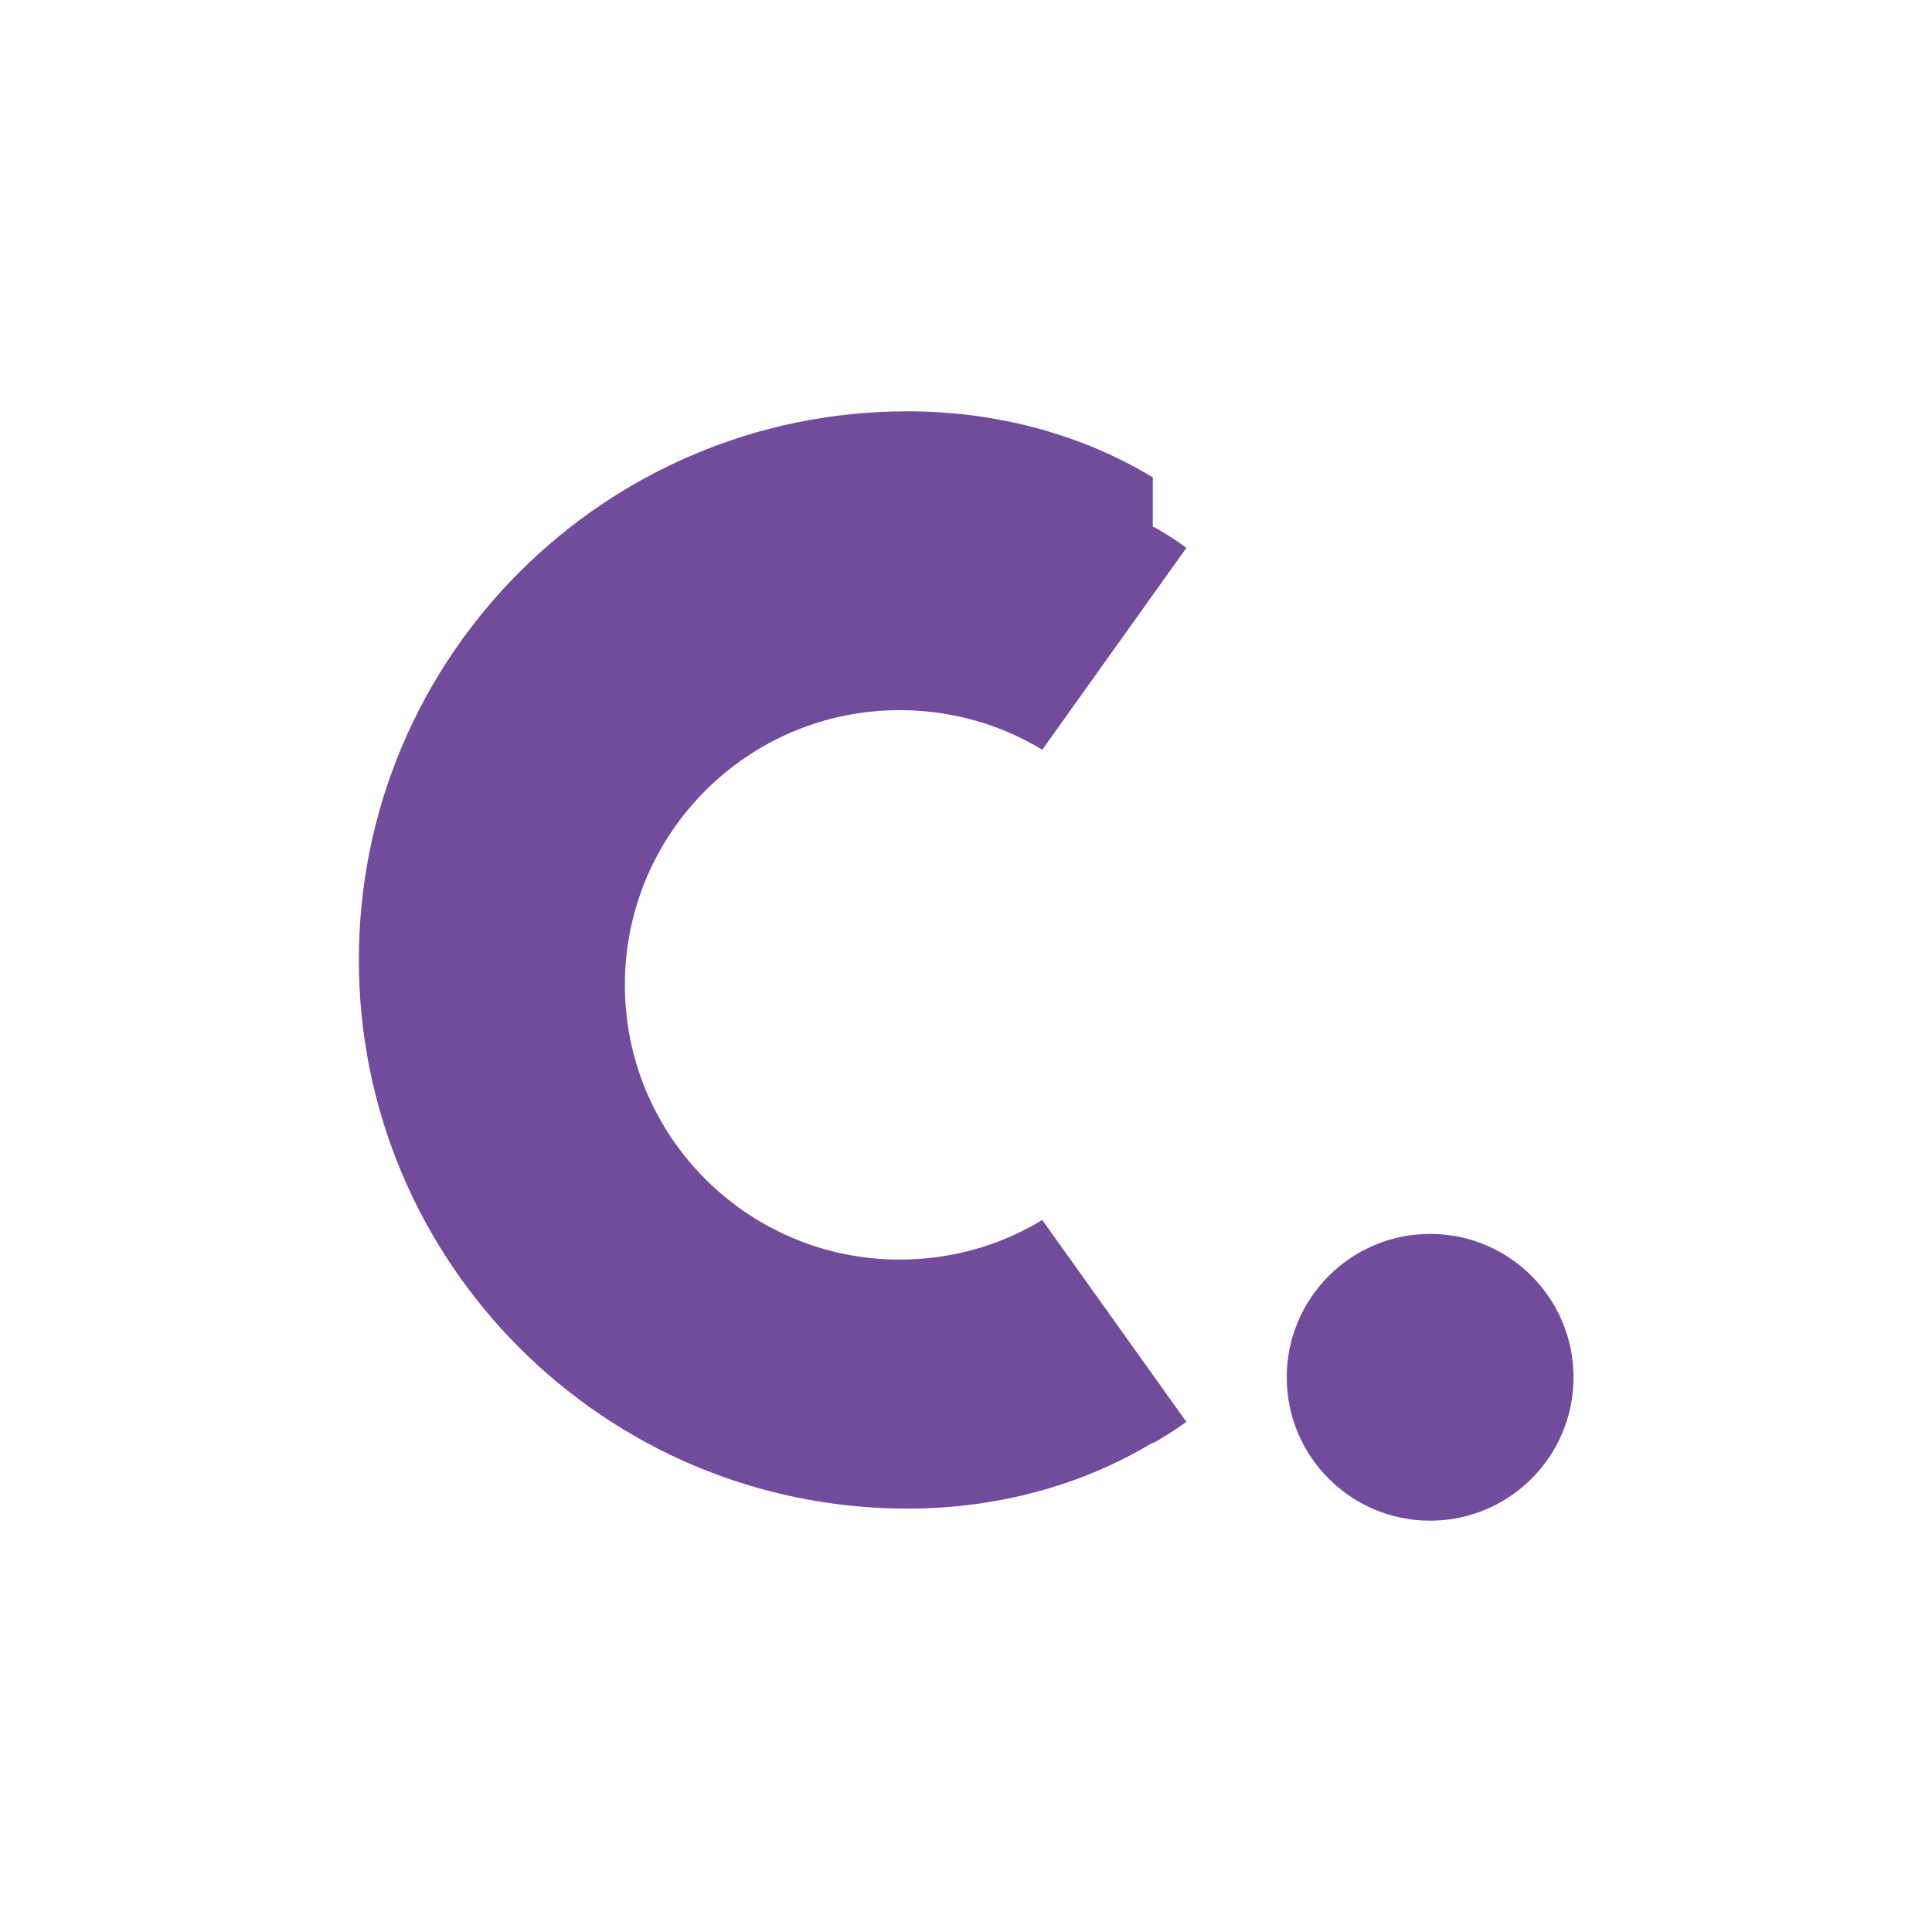
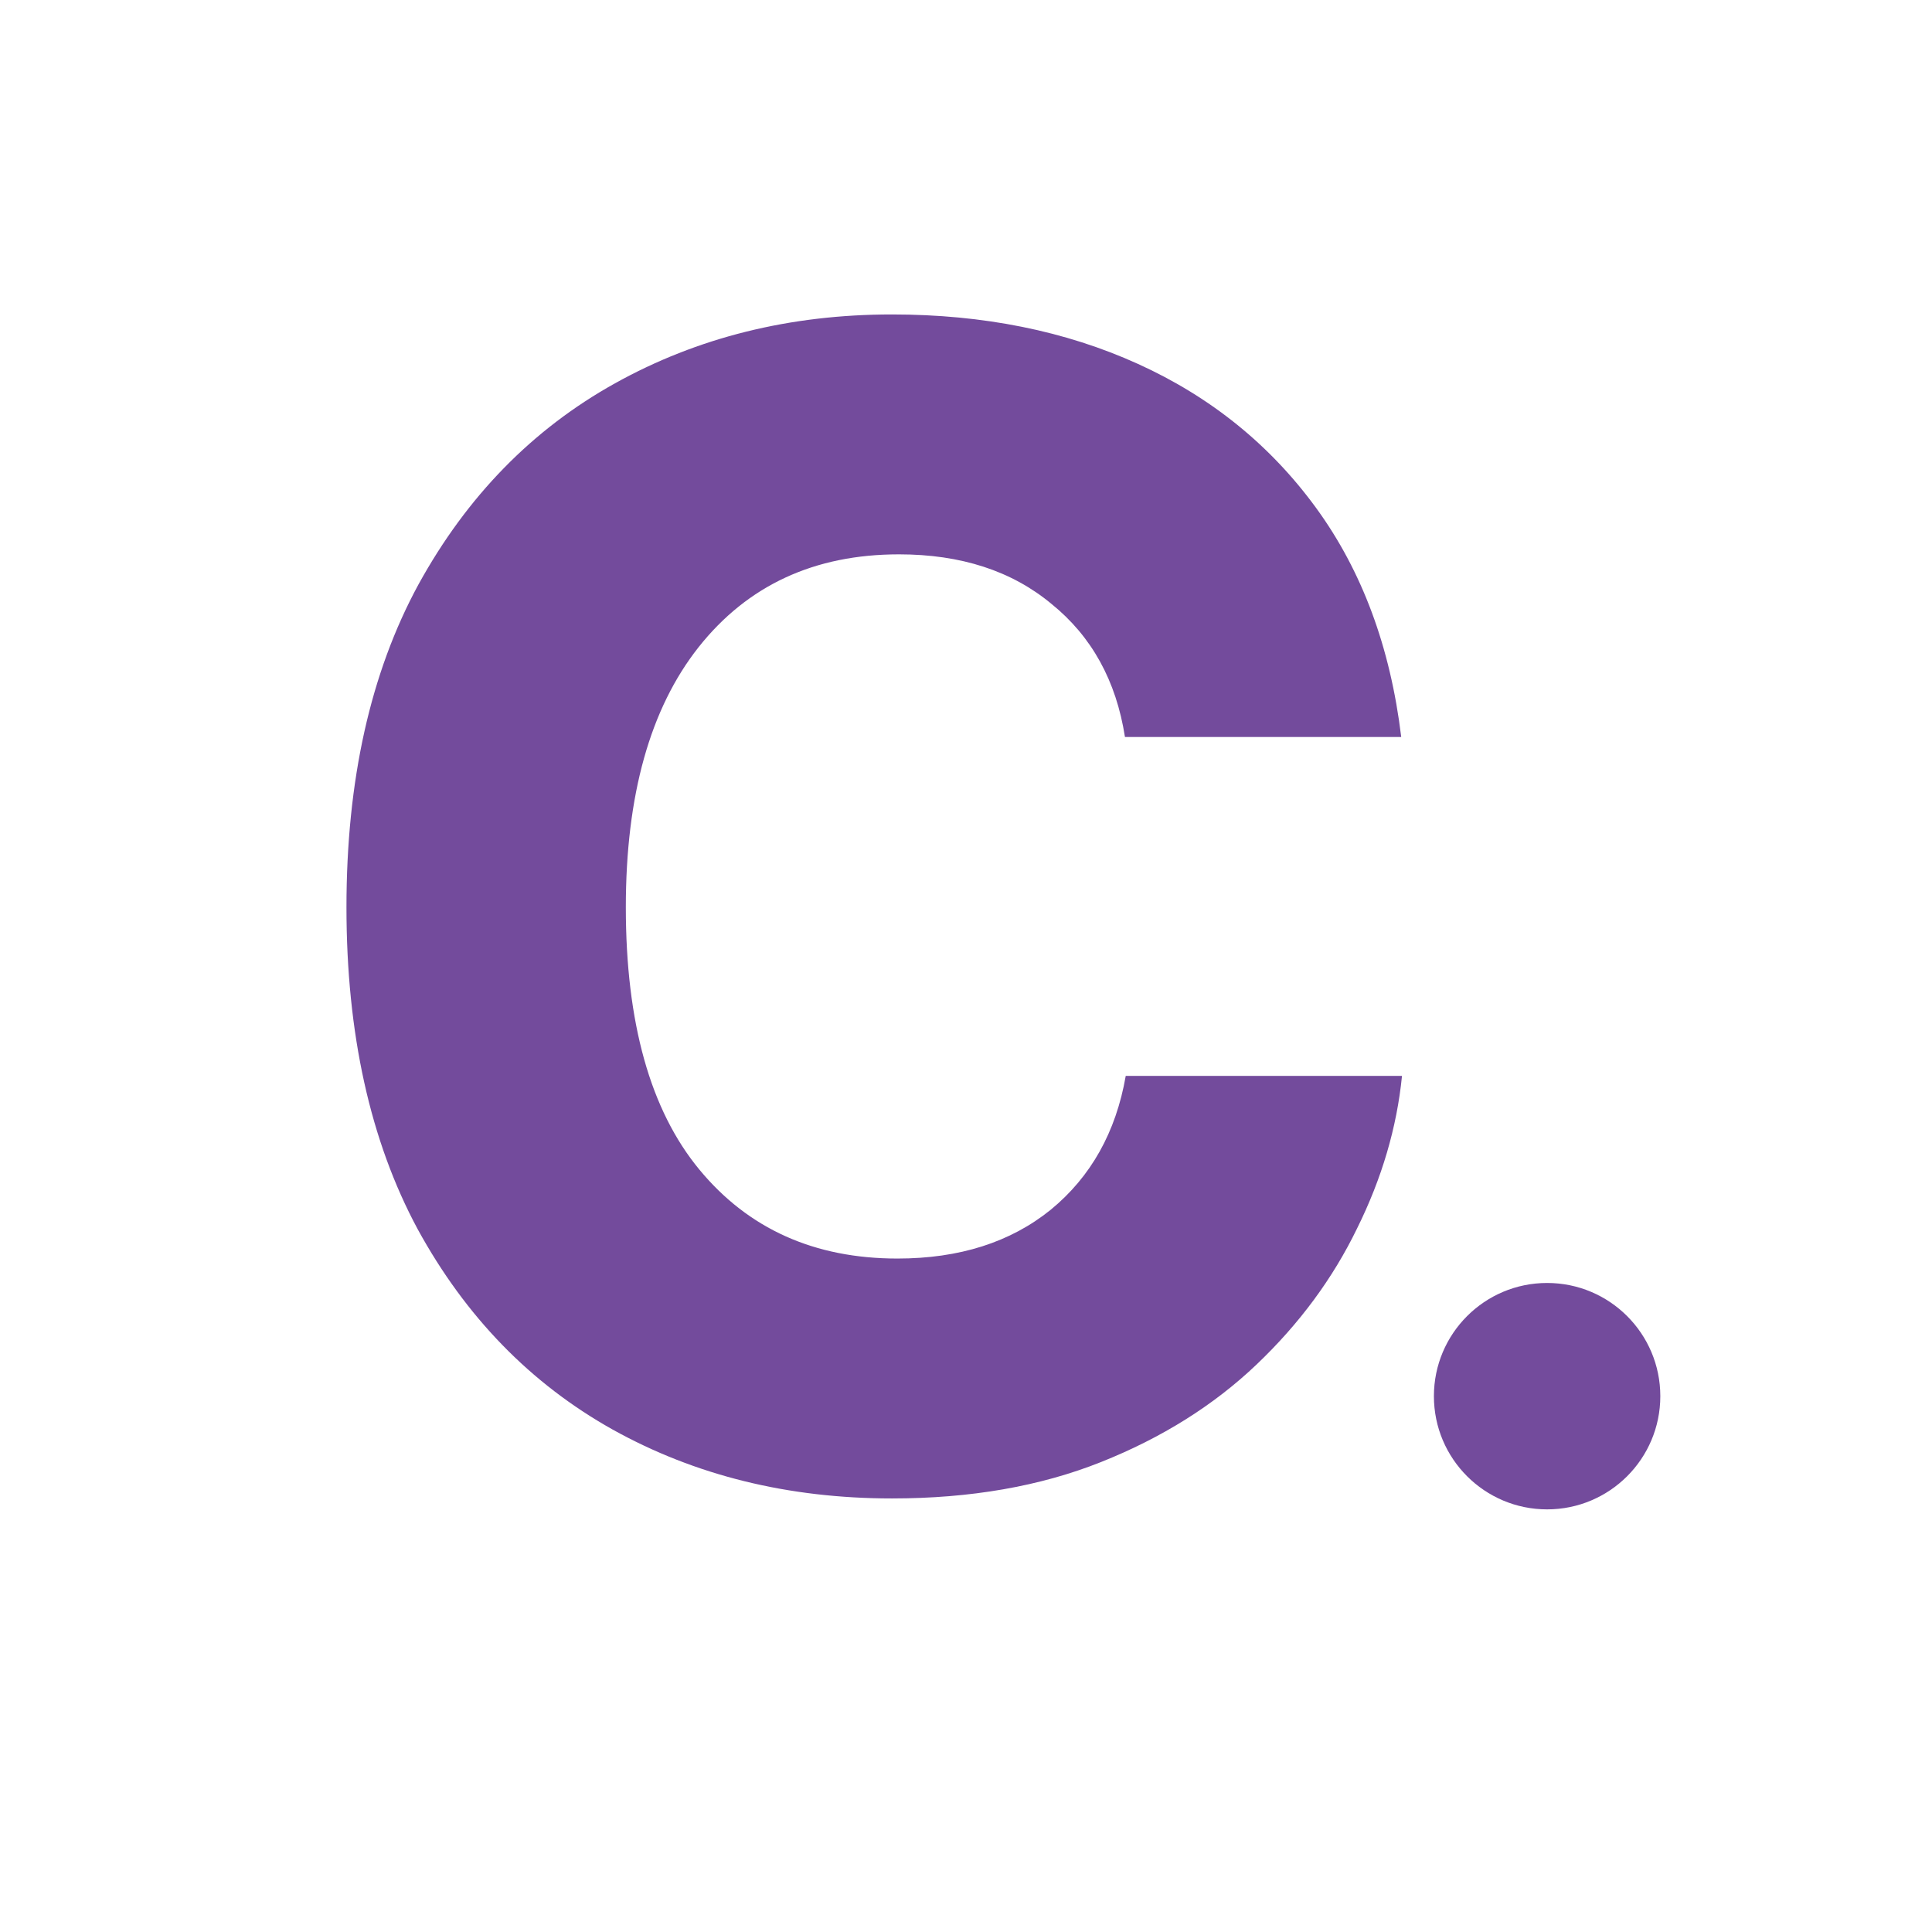
<svg xmlns="http://www.w3.org/2000/svg" width="512" height="512" viewBox="0 0 512 512">
-   <g transform="translate(14, -5)">
-     <path d="M291.5 131.5c-18.5-11.2-41-17.5-65-17.5-80.3 0-145.4 65.1-145.4 145.4s65.1 145.4 145.4 145.4c24 0 46.5-6.3 65-17.5l0.2 0.1c5.2-3.0 8.7-5.6 8.7-5.6l-38.2-53.5s-1.2 0.8-3.3 1.9c-10.2 5.5-22 8.6-34.5 8.6-40.2 0-72.8-32.6-72.8-72.8s32.6-72.8 72.8-72.8c12.5 0 24.3 3.1 34.5 8.6 2.1 1.1 3.3 1.9 3.3 1.9l38.2-53.5s-3.3-2.6-8.7-5.6l-0.2 0.1z" fill="#734B9C" />
-     <circle cx="365" cy="370" r="38" fill="#734B9C" />
+   <g transform="translate(-30, 15)">
+     <path d="m 361.396,384.102 q -41.221,0 -74.033,-18.252 -32.607,-18.252 -51.68,-53.115 -18.867,-35.068 -18.867,-85.312 0,-50.449 19.072,-85.518 19.277,-35.068 52.09,-53.32 32.812,-18.252 73.418,-18.252 36.299,0 65.215,13.125 28.916,13.125 47.168,38.145 18.252,25.02 22.559,60.703 H 423.125 q -3.486,-22.354 -19.482,-35.273 -15.791,-13.125 -40.4,-13.125 -33.633,0 -53.115,24.609 -19.277,24.404 -19.277,68.906 0,45.938 19.482,69.521 19.482,23.584 52.5,23.584 24.609,0 40.605,-12.92 15.996,-13.125 19.893,-35.479 h 73.213 q -2.051,20.508 -11.895,40.4 -9.639,19.893 -26.66,36.094 -17.021,16.201 -41.221,25.84 -24.199,9.639 -55.371,9.639 z" fill="#734B9C" transform="translate(-95, -2)" />
+     <circle cx="440" cy="355" r="30" fill="#734B9C" />
  </g>
</svg>
